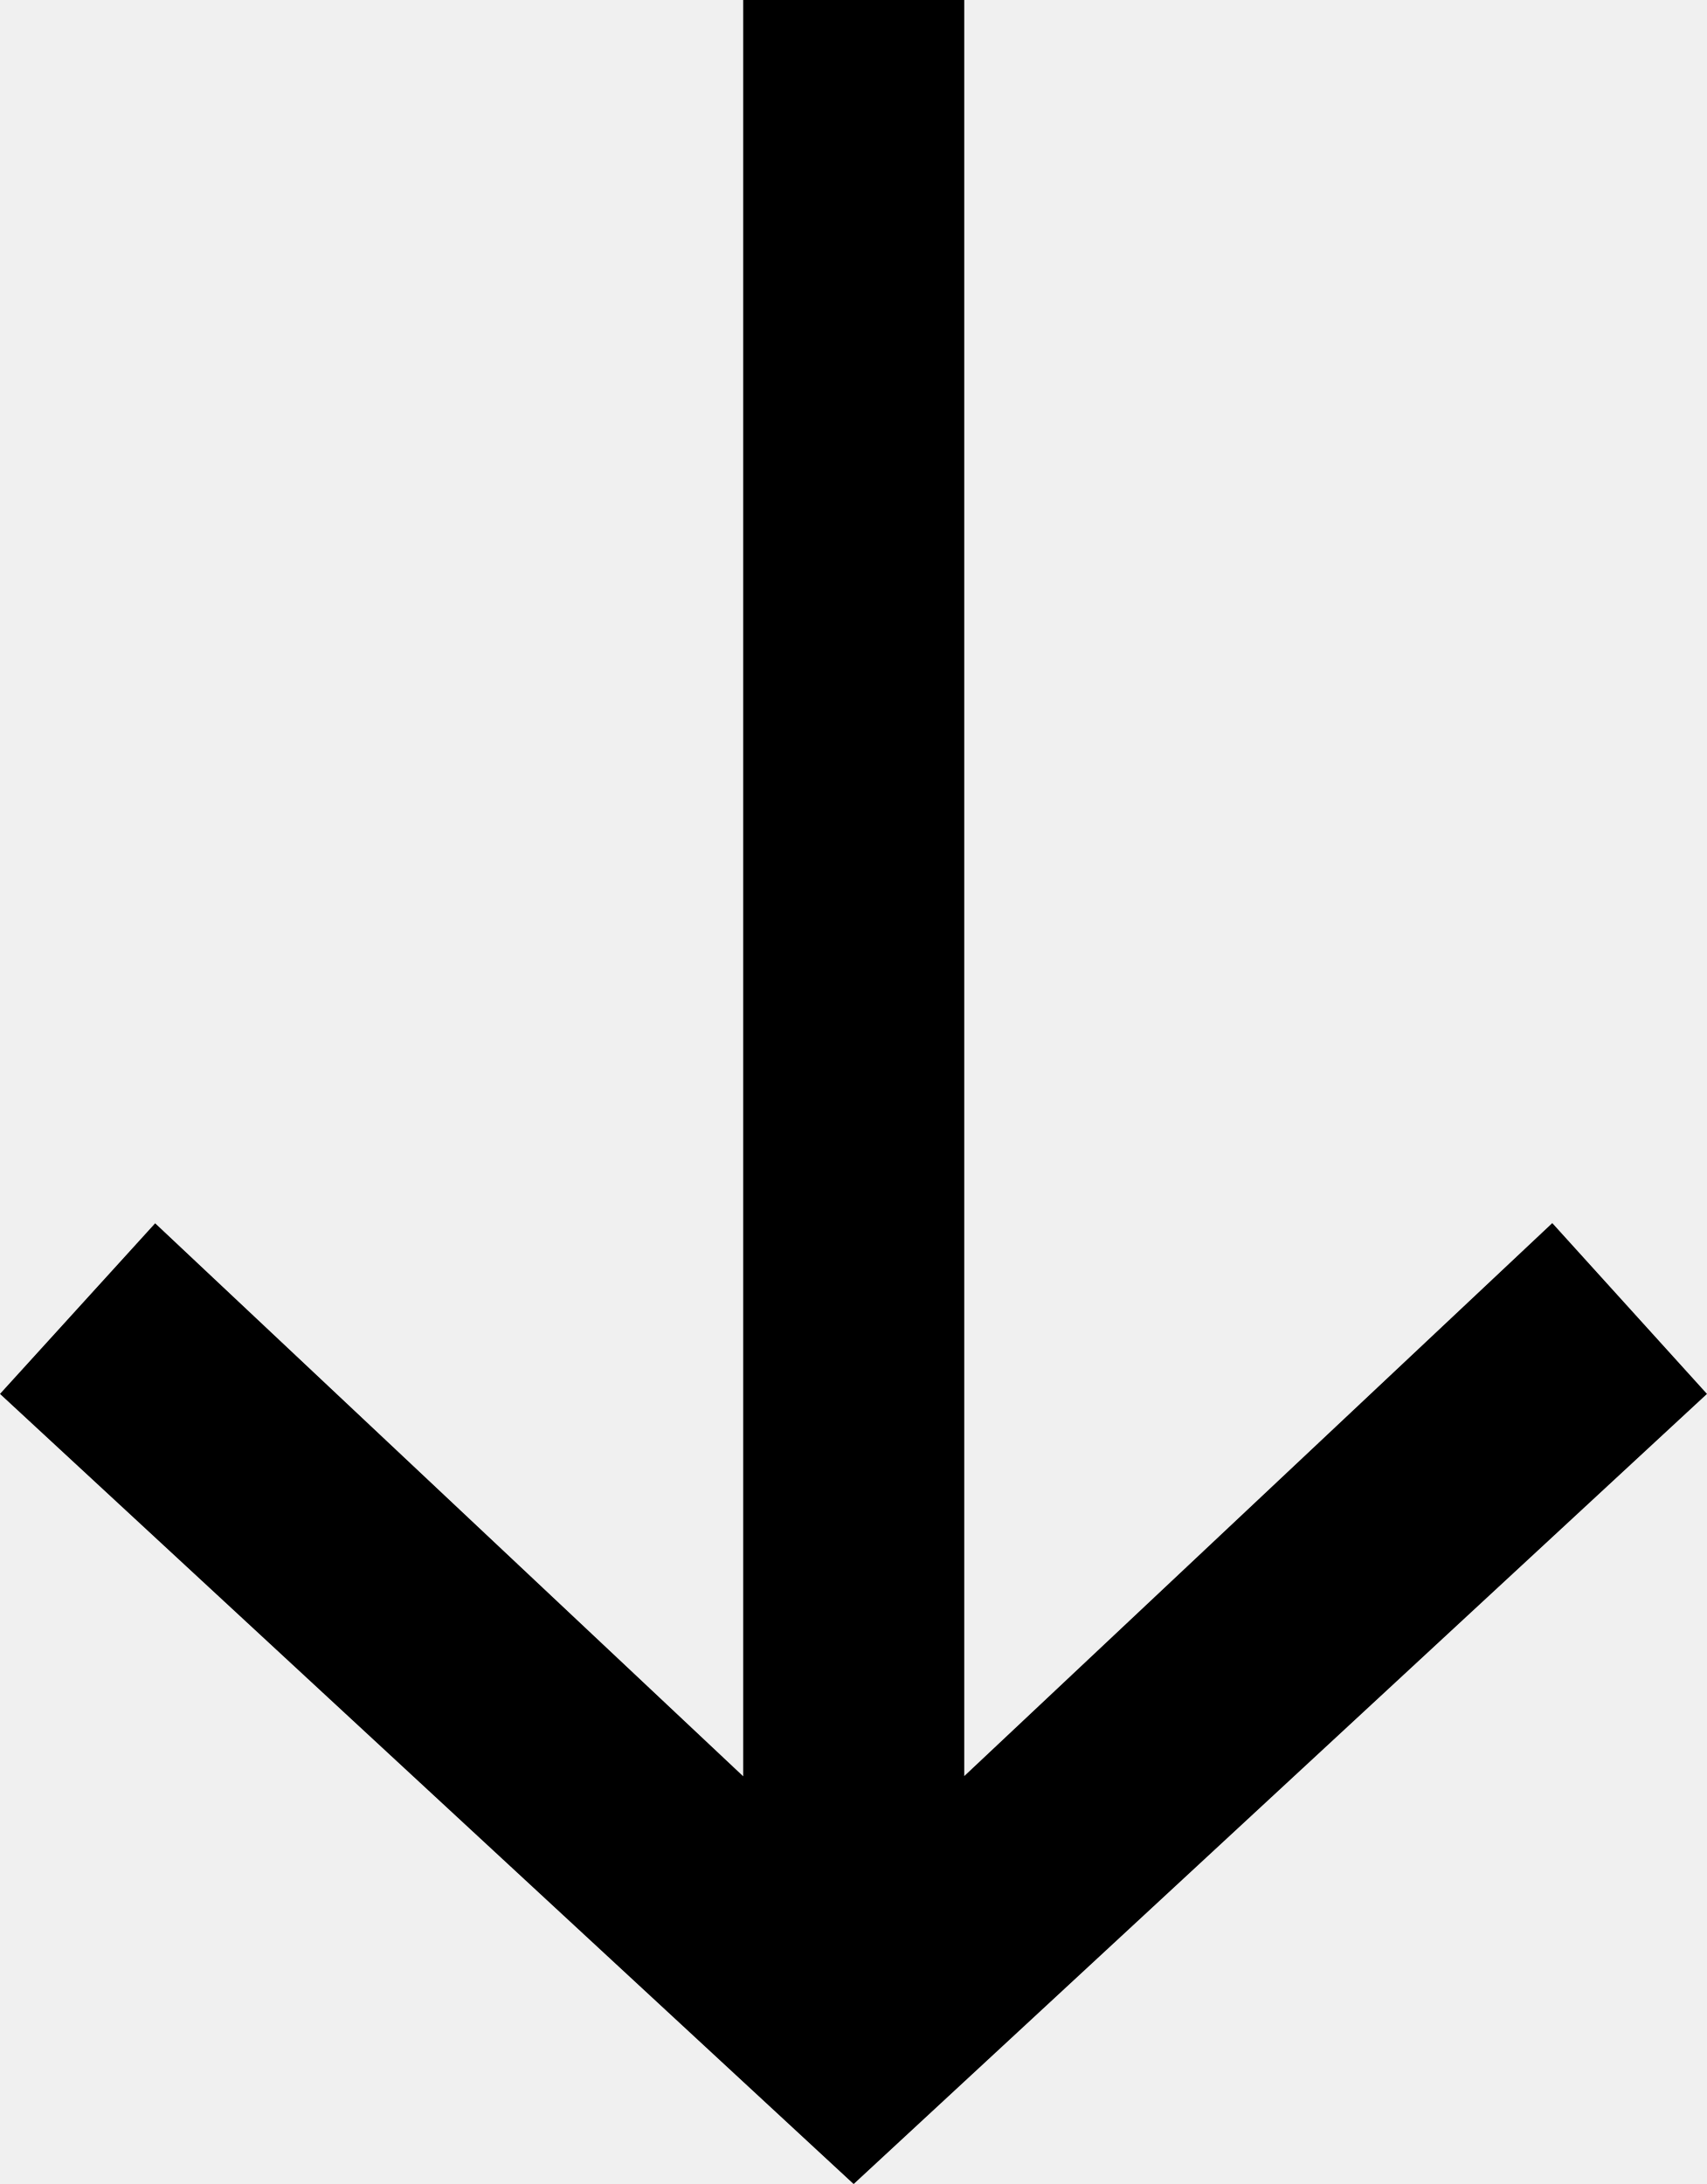
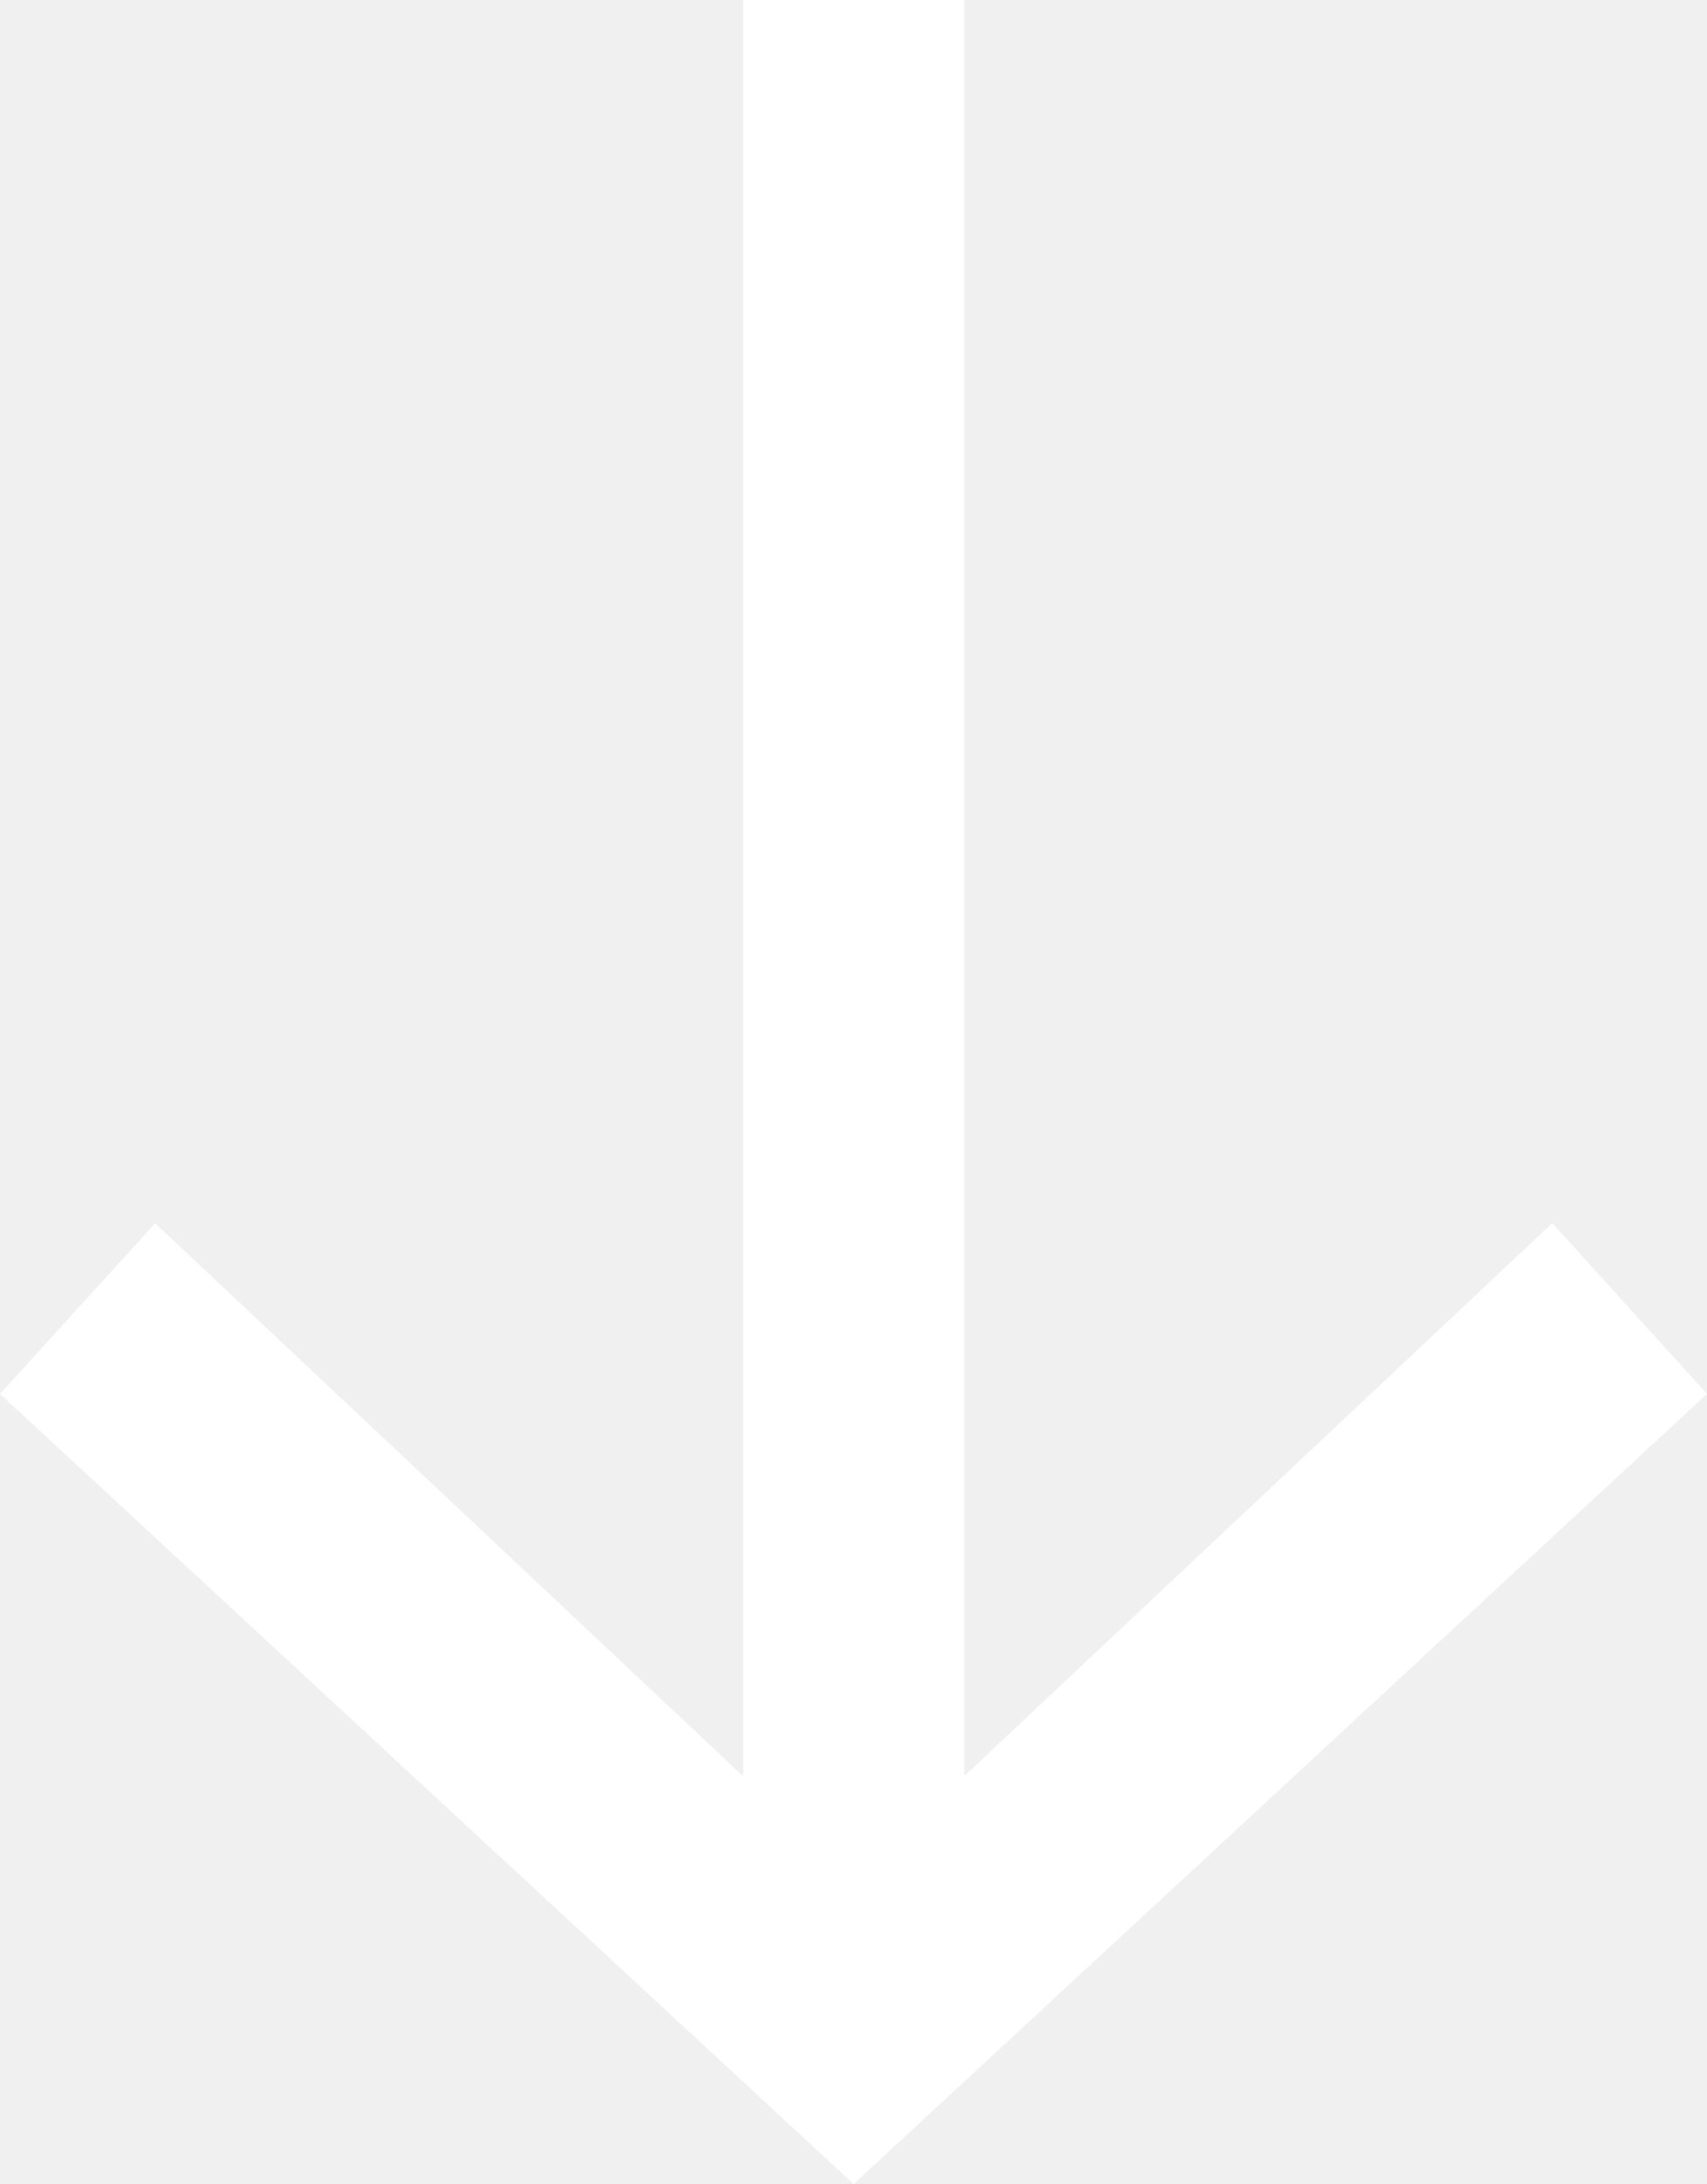
<svg xmlns="http://www.w3.org/2000/svg" width="43.832" height="56.081" viewBox="0 0 43.832 56.081">
-   <path id="Path_173" data-name="Path 173" d="M19.084,0V45.612l-15.1-14.2L0,35.793l21.92,20.289L43.832,35.793,39.86,31.407l-15.1,14.2V0Z" transform="translate(0 0)" />
+   <path id="Path_173" data-name="Path 173" fill="#ffffff" d="M19.084,0V45.612l-15.1-14.2L0,35.793l21.92,20.289L43.832,35.793,39.86,31.407l-15.1,14.2V0Z" transform="translate(0 0)" />
</svg>
